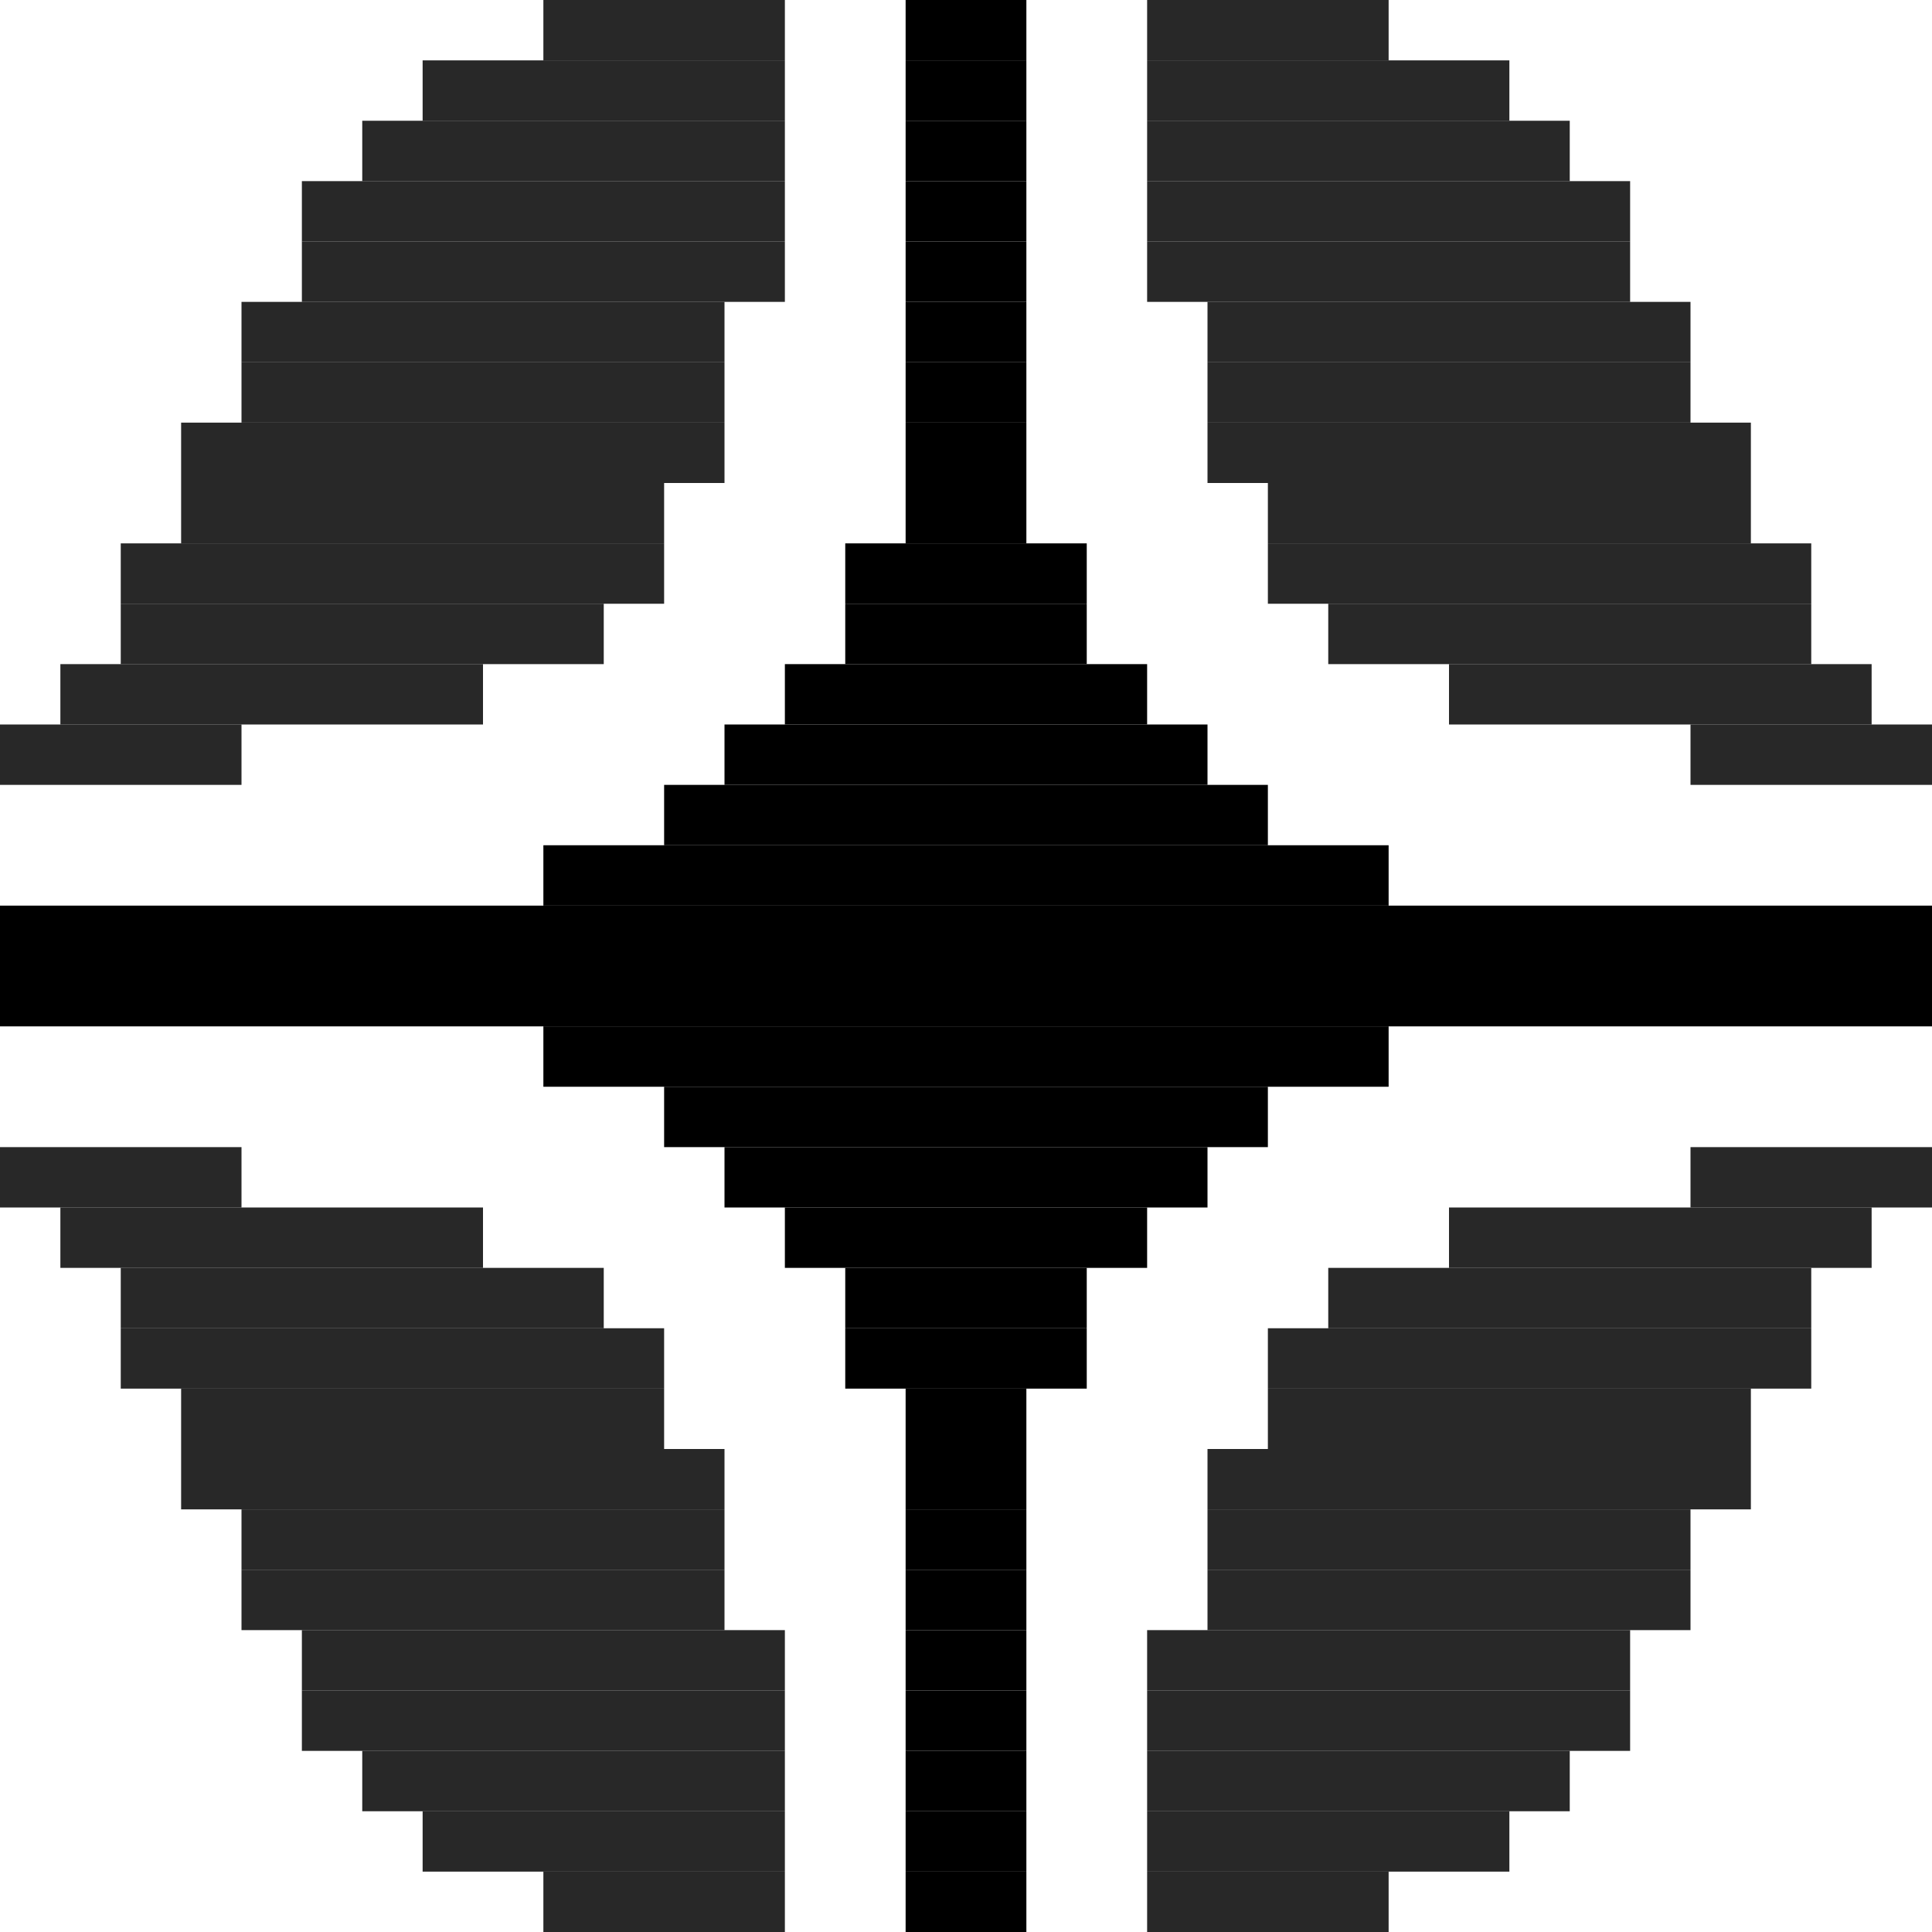
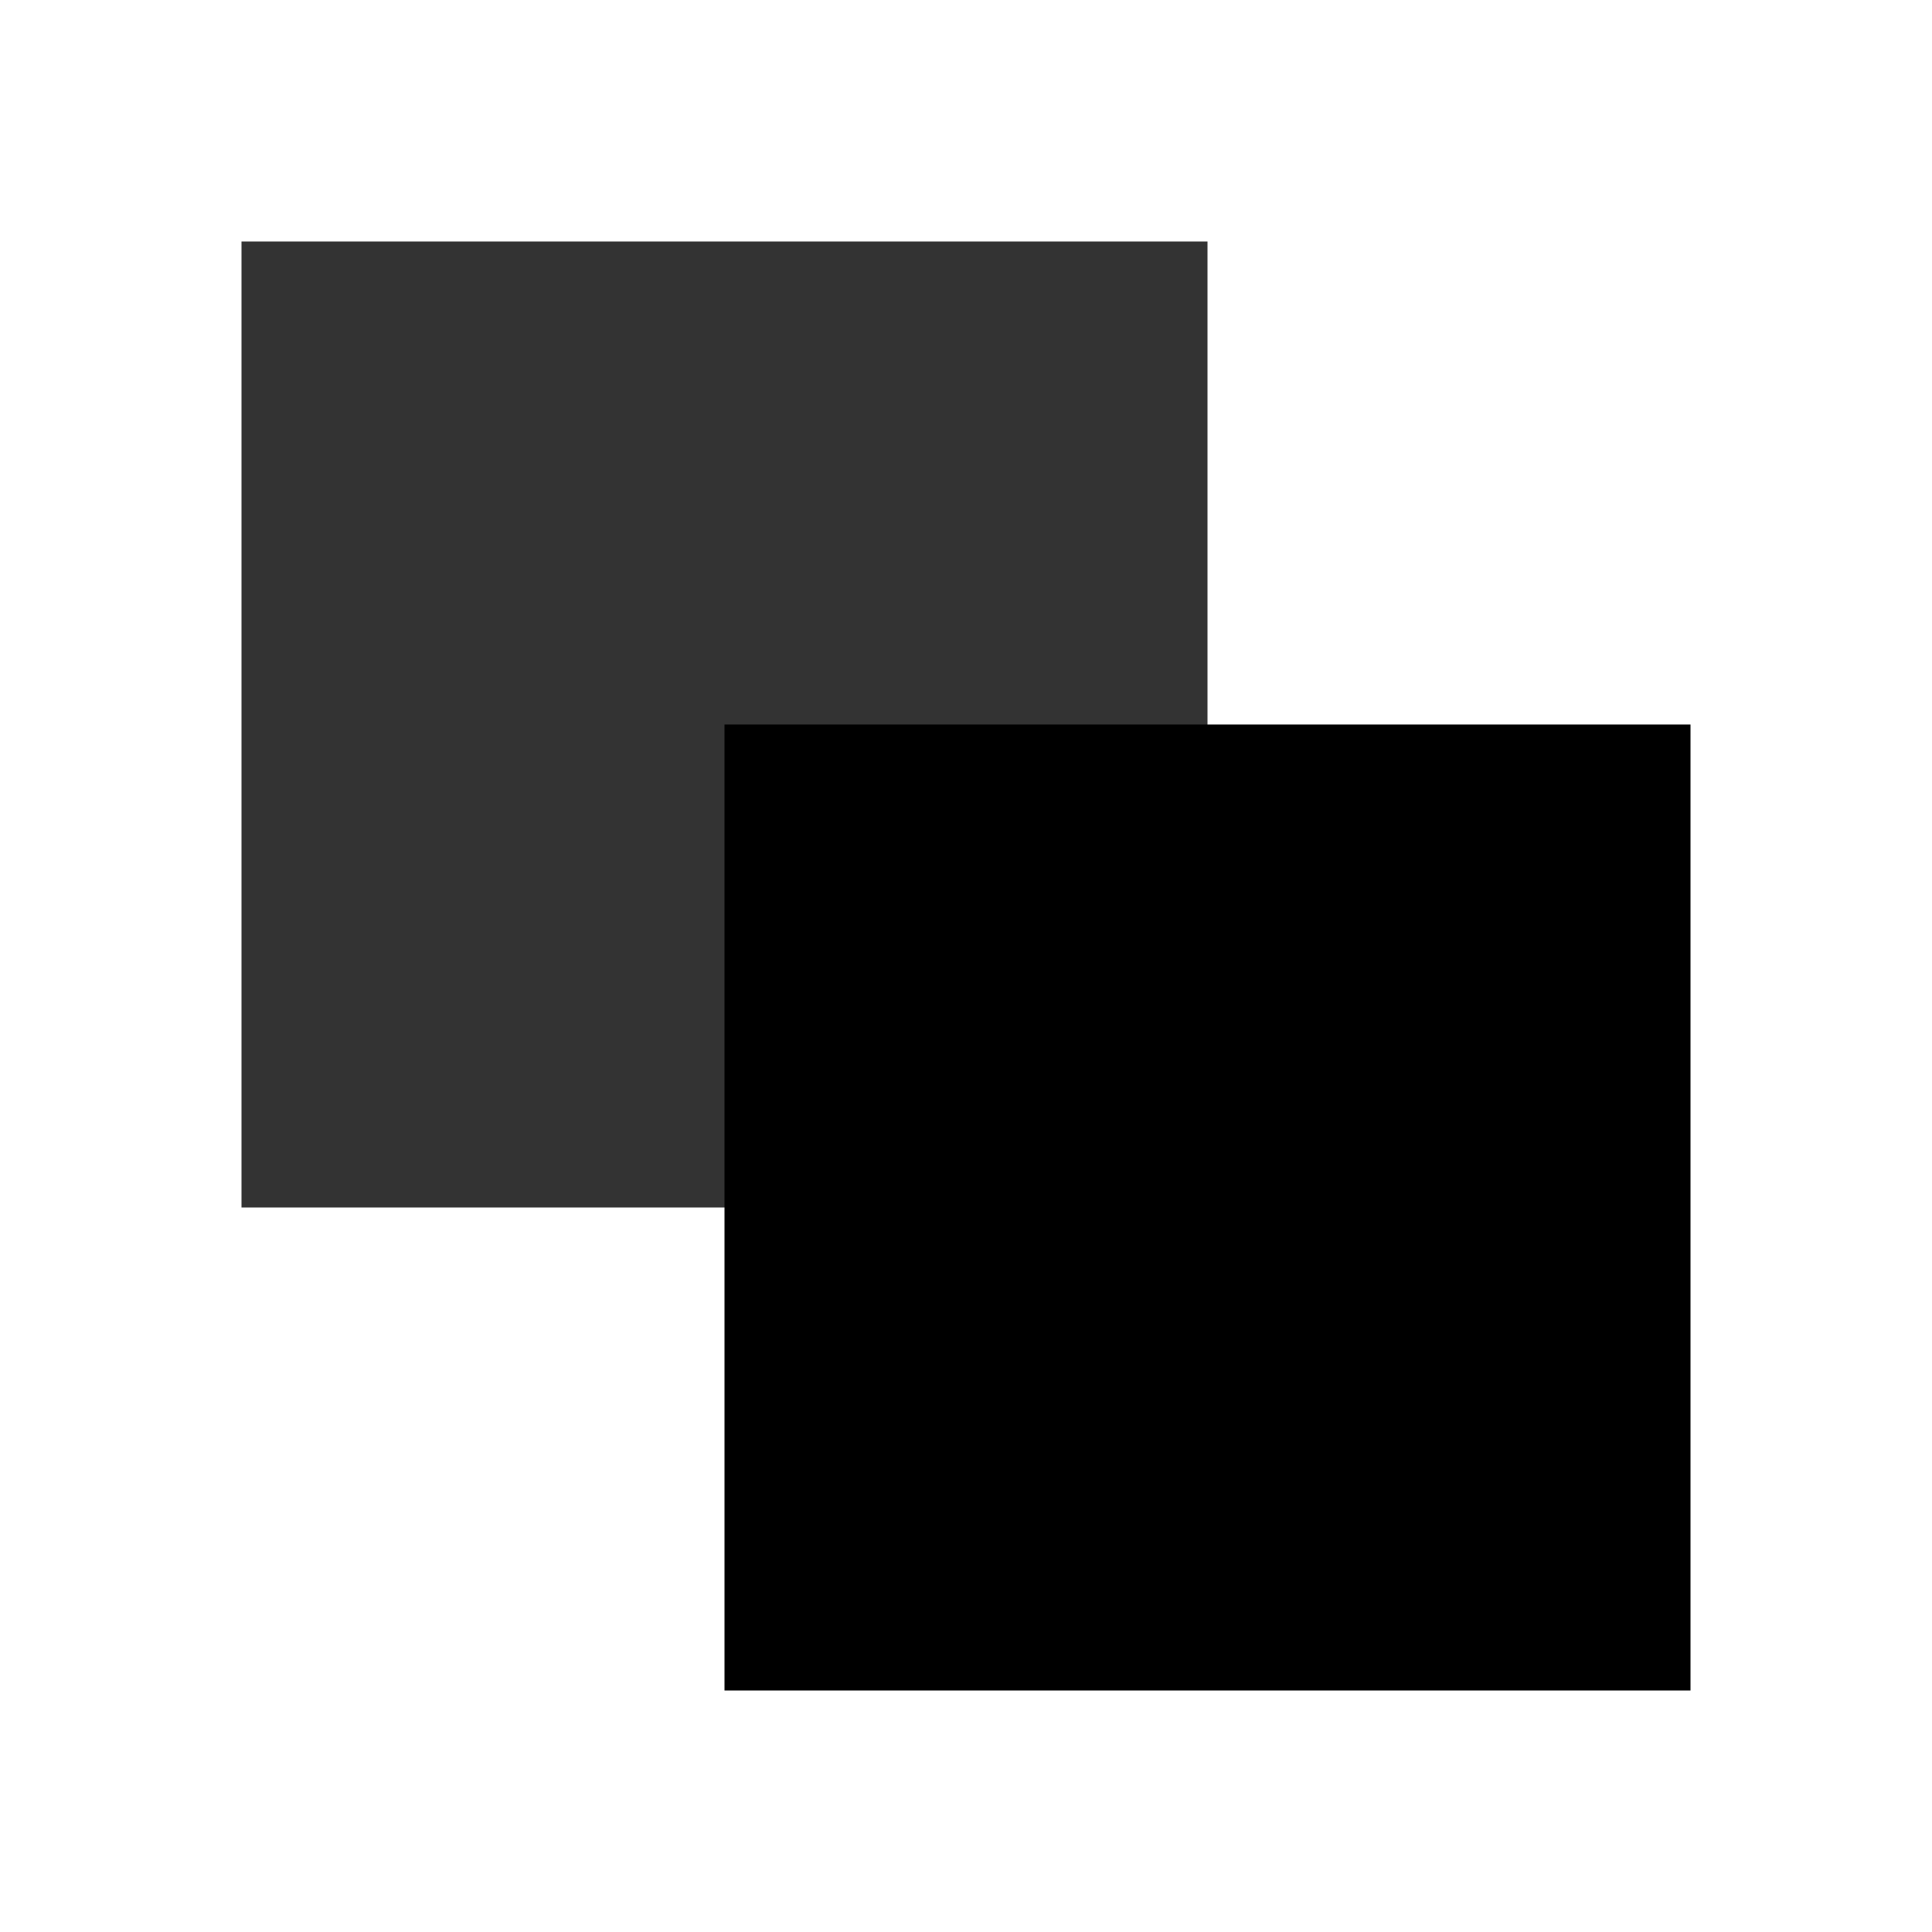
- <svg xmlns="http://www.w3.org/2000/svg" width="32" height="32" viewBox="0 0 32 32" fill="currentColor">
-   <rect x="9" y="0" width="4" height="1" fill-opacity="0.84" />
-   <rect x="15" y="0" width="2" height="1" />
-   <rect x="19" y="0" width="4" height="1" fill-opacity="0.84" />
-   <rect x="7" y="1" width="6" height="1" fill-opacity="0.84" />
-   <rect x="15" y="1" width="2" height="1" />
-   <rect x="19" y="1" width="6" height="1" fill-opacity="0.84" />
-   <rect x="6" y="2" width="7" height="1" fill-opacity="0.84" />
-   <rect x="15" y="2" width="2" height="1" />
-   <rect x="19" y="2" width="7" height="1" fill-opacity="0.84" />
-   <rect x="5" y="3" width="8" height="1" fill-opacity="0.84" />
-   <rect x="15" y="3" width="2" height="1" />
-   <rect x="19" y="3" width="8" height="1" fill-opacity="0.84" />
-   <rect x="5" y="4" width="8" height="1" fill-opacity="0.84" />
-   <rect x="15" y="4" width="2" height="1" />
-   <rect x="19" y="4" width="8" height="1" fill-opacity="0.84" />
-   <rect x="4" y="5" width="8" height="1" fill-opacity="0.84" />
-   <rect x="15" y="5" width="2" height="1" />
-   <rect x="20" y="5" width="8" height="1" fill-opacity="0.84" />
-   <rect x="4" y="6" width="8" height="1" fill-opacity="0.84" />
-   <rect x="15" y="6" width="2" height="1" />
-   <rect x="20" y="6" width="8" height="1" fill-opacity="0.84" />
-   <rect x="3" y="7" width="9" height="1" fill-opacity="0.84" />
-   <rect x="15" y="7" width="2" height="1" />
-   <rect x="20" y="7" width="9" height="1" fill-opacity="0.84" />
-   <rect x="3" y="8" width="8" height="1" fill-opacity="0.84" />
-   <rect x="15" y="8" width="2" height="1" />
-   <rect x="21" y="8" width="8" height="1" fill-opacity="0.84" />
-   <rect x="2" y="9" width="9" height="1" fill-opacity="0.84" />
-   <rect x="14" y="9" width="4" height="1" />
-   <rect x="21" y="9" width="9" height="1" fill-opacity="0.84" />
-   <rect x="2" y="10" width="8" height="1" fill-opacity="0.84" />
-   <rect x="14" y="10" width="4" height="1" />
-   <rect x="22" y="10" width="8" height="1" fill-opacity="0.84" />
-   <rect x="1" y="11" width="7" height="1" fill-opacity="0.84" />
-   <rect x="13" y="11" width="6" height="1" />
-   <rect x="24" y="11" width="7" height="1" fill-opacity="0.84" />
-   <rect x="0" y="12" width="4" height="1" fill-opacity="0.84" />
-   <rect x="12" y="12" width="8" height="1" />
-   <rect x="28" y="12" width="4" height="1" fill-opacity="0.84" />
-   <rect x="11" y="13" width="10" height="1" />
-   <rect x="9" y="14" width="14" height="1" />
-   <rect x="0" y="15" width="32" height="1" />
-   <rect x="0" y="16" width="32" height="1" />
-   <rect x="9" y="17" width="14" height="1" />
-   <rect x="11" y="18" width="10" height="1" />
-   <rect x="0" y="19" width="4" height="1" fill-opacity="0.84" />
-   <rect x="12" y="19" width="8" height="1" />
-   <rect x="28" y="19" width="4" height="1" fill-opacity="0.84" />
-   <rect x="1" y="20" width="7" height="1" fill-opacity="0.84" />
-   <rect x="13" y="20" width="6" height="1" />
-   <rect x="24" y="20" width="7" height="1" fill-opacity="0.84" />
-   <rect x="2" y="21" width="8" height="1" fill-opacity="0.84" />
-   <rect x="14" y="21" width="4" height="1" />
-   <rect x="22" y="21" width="8" height="1" fill-opacity="0.84" />
-   <rect x="2" y="22" width="9" height="1" fill-opacity="0.84" />
-   <rect x="14" y="22" width="4" height="1" />
-   <rect x="21" y="22" width="9" height="1" fill-opacity="0.84" />
-   <rect x="3" y="23" width="8" height="1" fill-opacity="0.84" />
-   <rect x="15" y="23" width="2" height="1" />
-   <rect x="21" y="23" width="8" height="1" fill-opacity="0.84" />
-   <rect x="3" y="24" width="9" height="1" fill-opacity="0.84" />
-   <rect x="15" y="24" width="2" height="1" />
-   <rect x="20" y="24" width="9" height="1" fill-opacity="0.84" />
-   <rect x="4" y="25" width="8" height="1" fill-opacity="0.84" />
-   <rect x="15" y="25" width="2" height="1" />
-   <rect x="20" y="25" width="8" height="1" fill-opacity="0.84" />
-   <rect x="4" y="26" width="8" height="1" fill-opacity="0.84" />
-   <rect x="15" y="26" width="2" height="1" />
-   <rect x="20" y="26" width="8" height="1" fill-opacity="0.84" />
-   <rect x="5" y="27" width="8" height="1" fill-opacity="0.84" />
-   <rect x="15" y="27" width="2" height="1" />
-   <rect x="19" y="27" width="8" height="1" fill-opacity="0.84" />
-   <rect x="5" y="28" width="8" height="1" fill-opacity="0.84" />
-   <rect x="15" y="28" width="2" height="1" />
-   <rect x="19" y="28" width="8" height="1" fill-opacity="0.84" />
-   <rect x="6" y="29" width="7" height="1" fill-opacity="0.84" />
-   <rect x="15" y="29" width="2" height="1" />
-   <rect x="19" y="29" width="7" height="1" fill-opacity="0.84" />
-   <rect x="7" y="30" width="6" height="1" fill-opacity="0.84" />
-   <rect x="15" y="30" width="2" height="1" />
-   <rect x="19" y="30" width="6" height="1" fill-opacity="0.84" />
-   <rect x="9" y="31" width="4" height="1" fill-opacity="0.84" />
-   <rect x="15" y="31" width="2" height="1" />
-   <rect x="19" y="31" width="4" height="1" fill-opacity="0.84" />
+ <svg xmlns="http://www.w3.org/2000/svg" width="16" height="16" viewBox="0 0 16 16" fill="currentColor">
+   <rect x="2" y="2" width="8" height="8" fill-opacity="0.8" />
+   <rect x="6" y="6" width="8" height="8" />
</svg>
